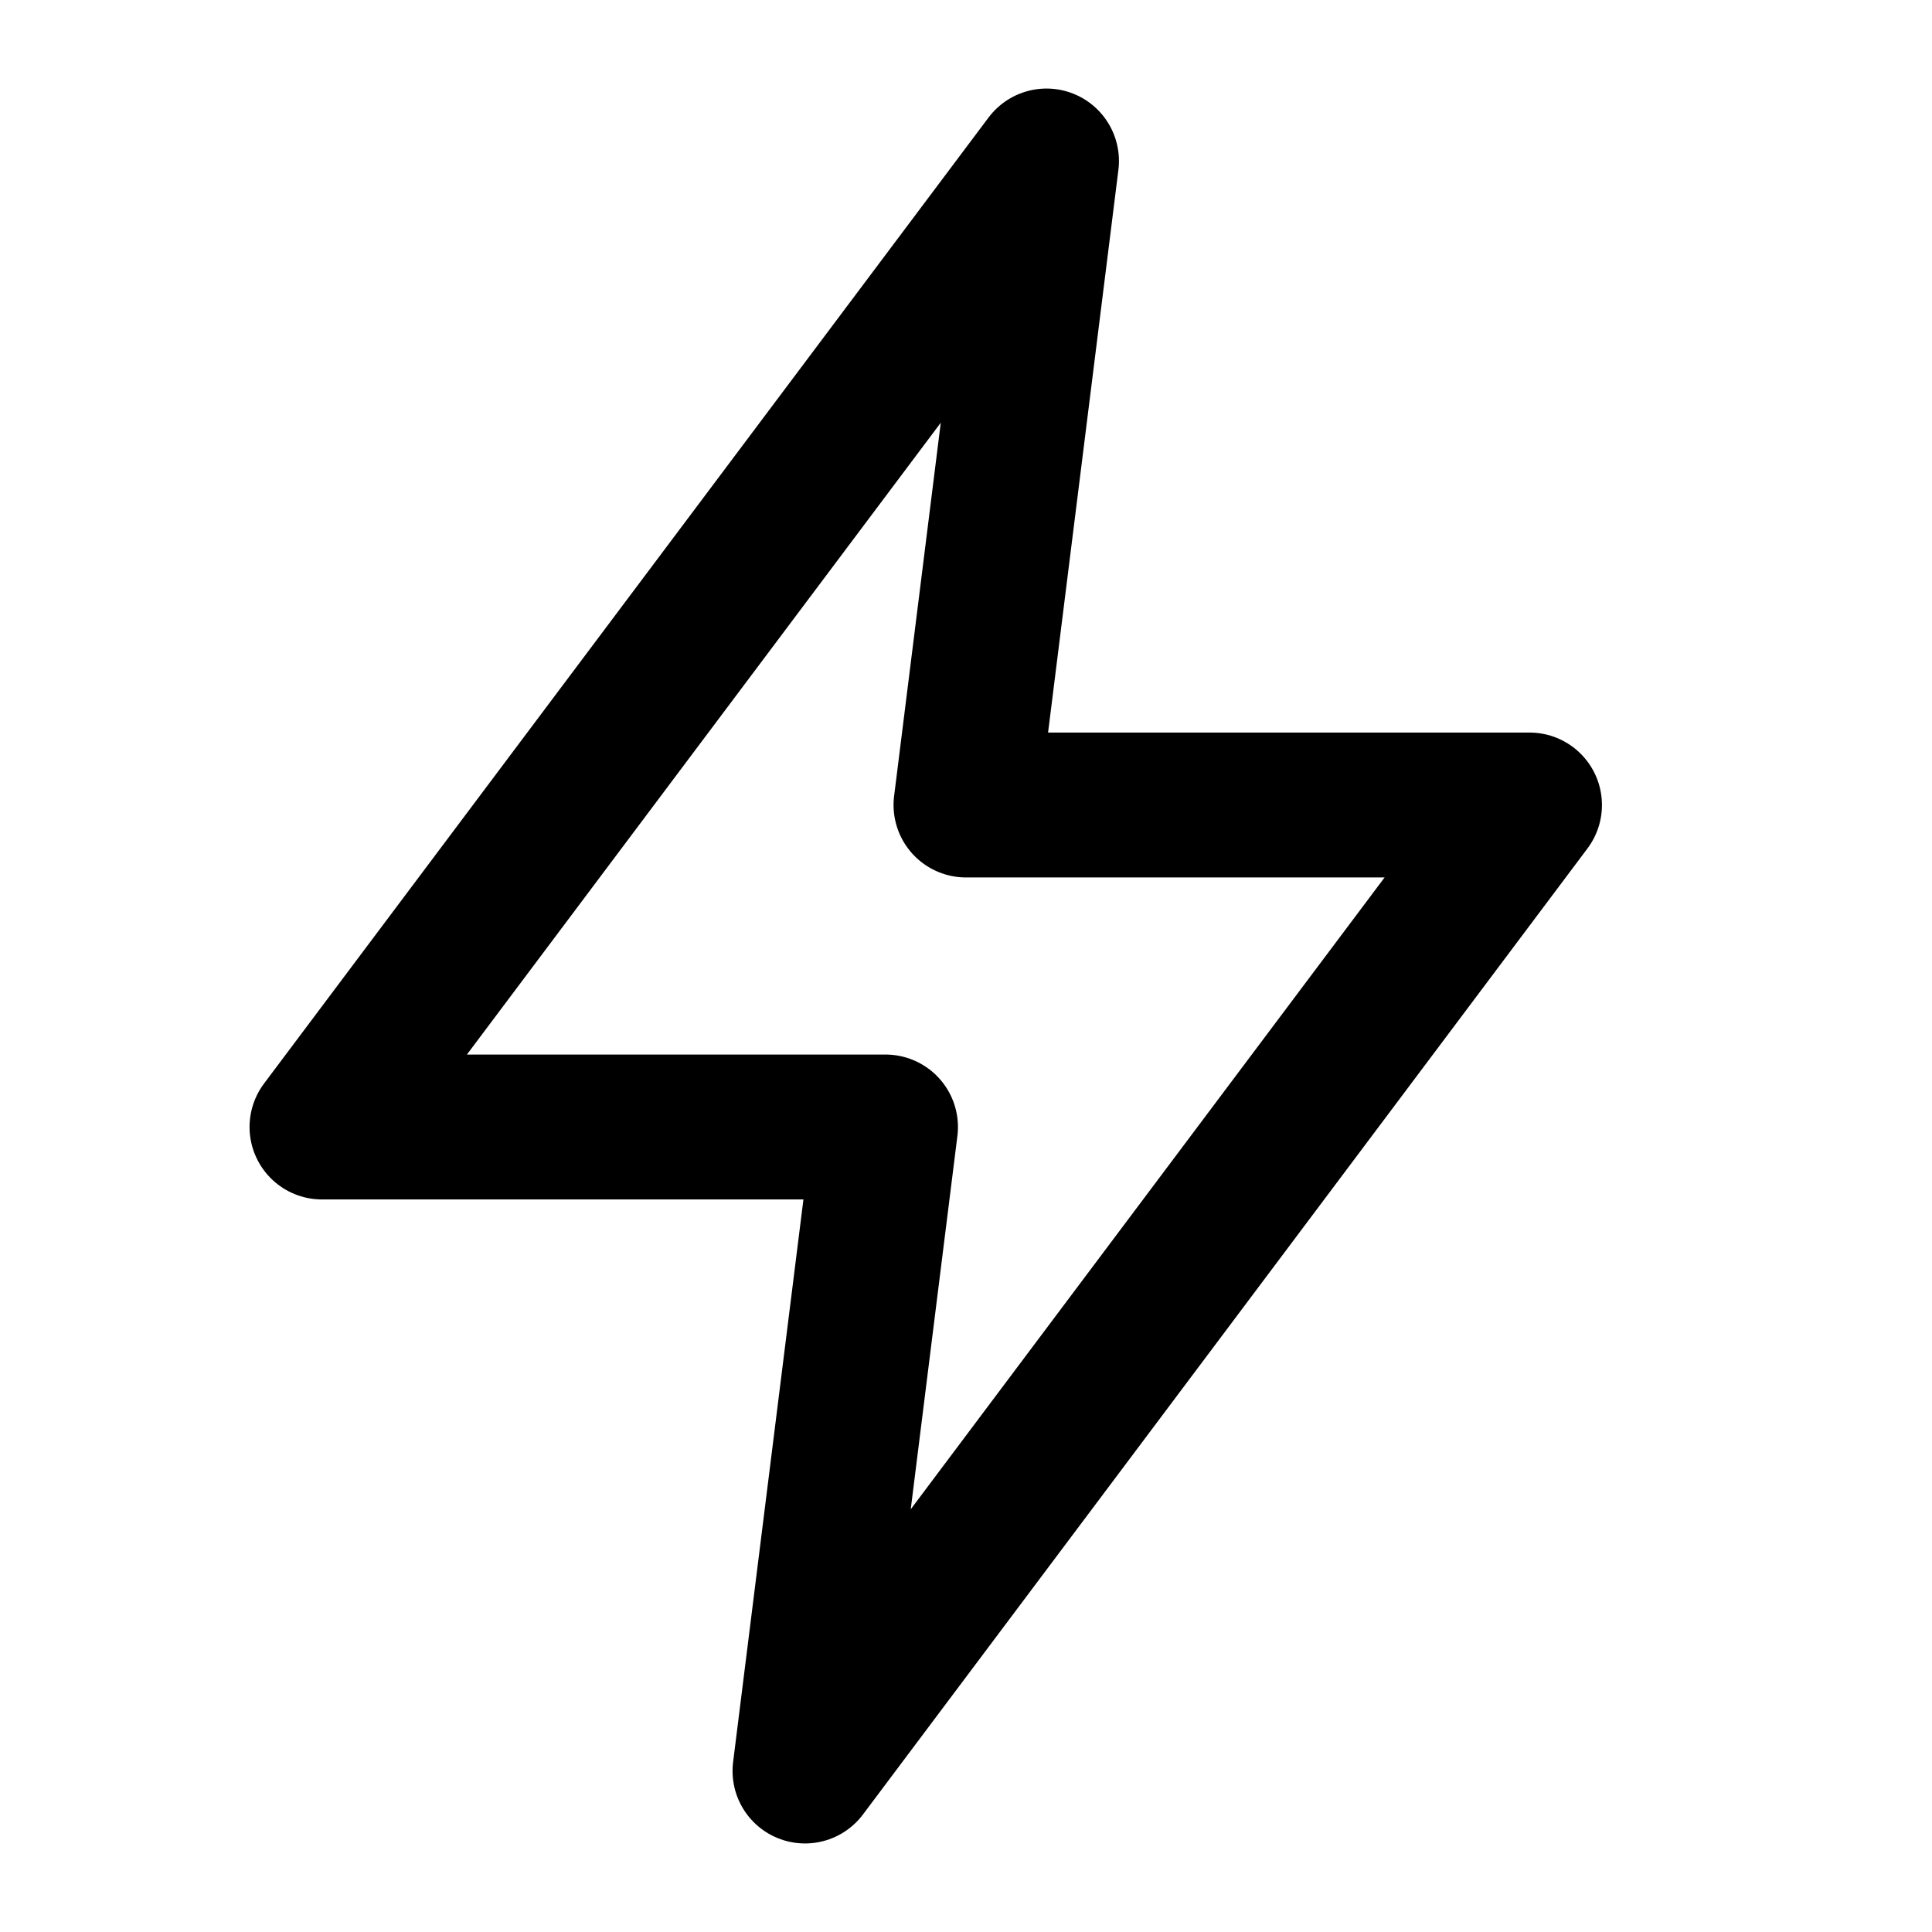
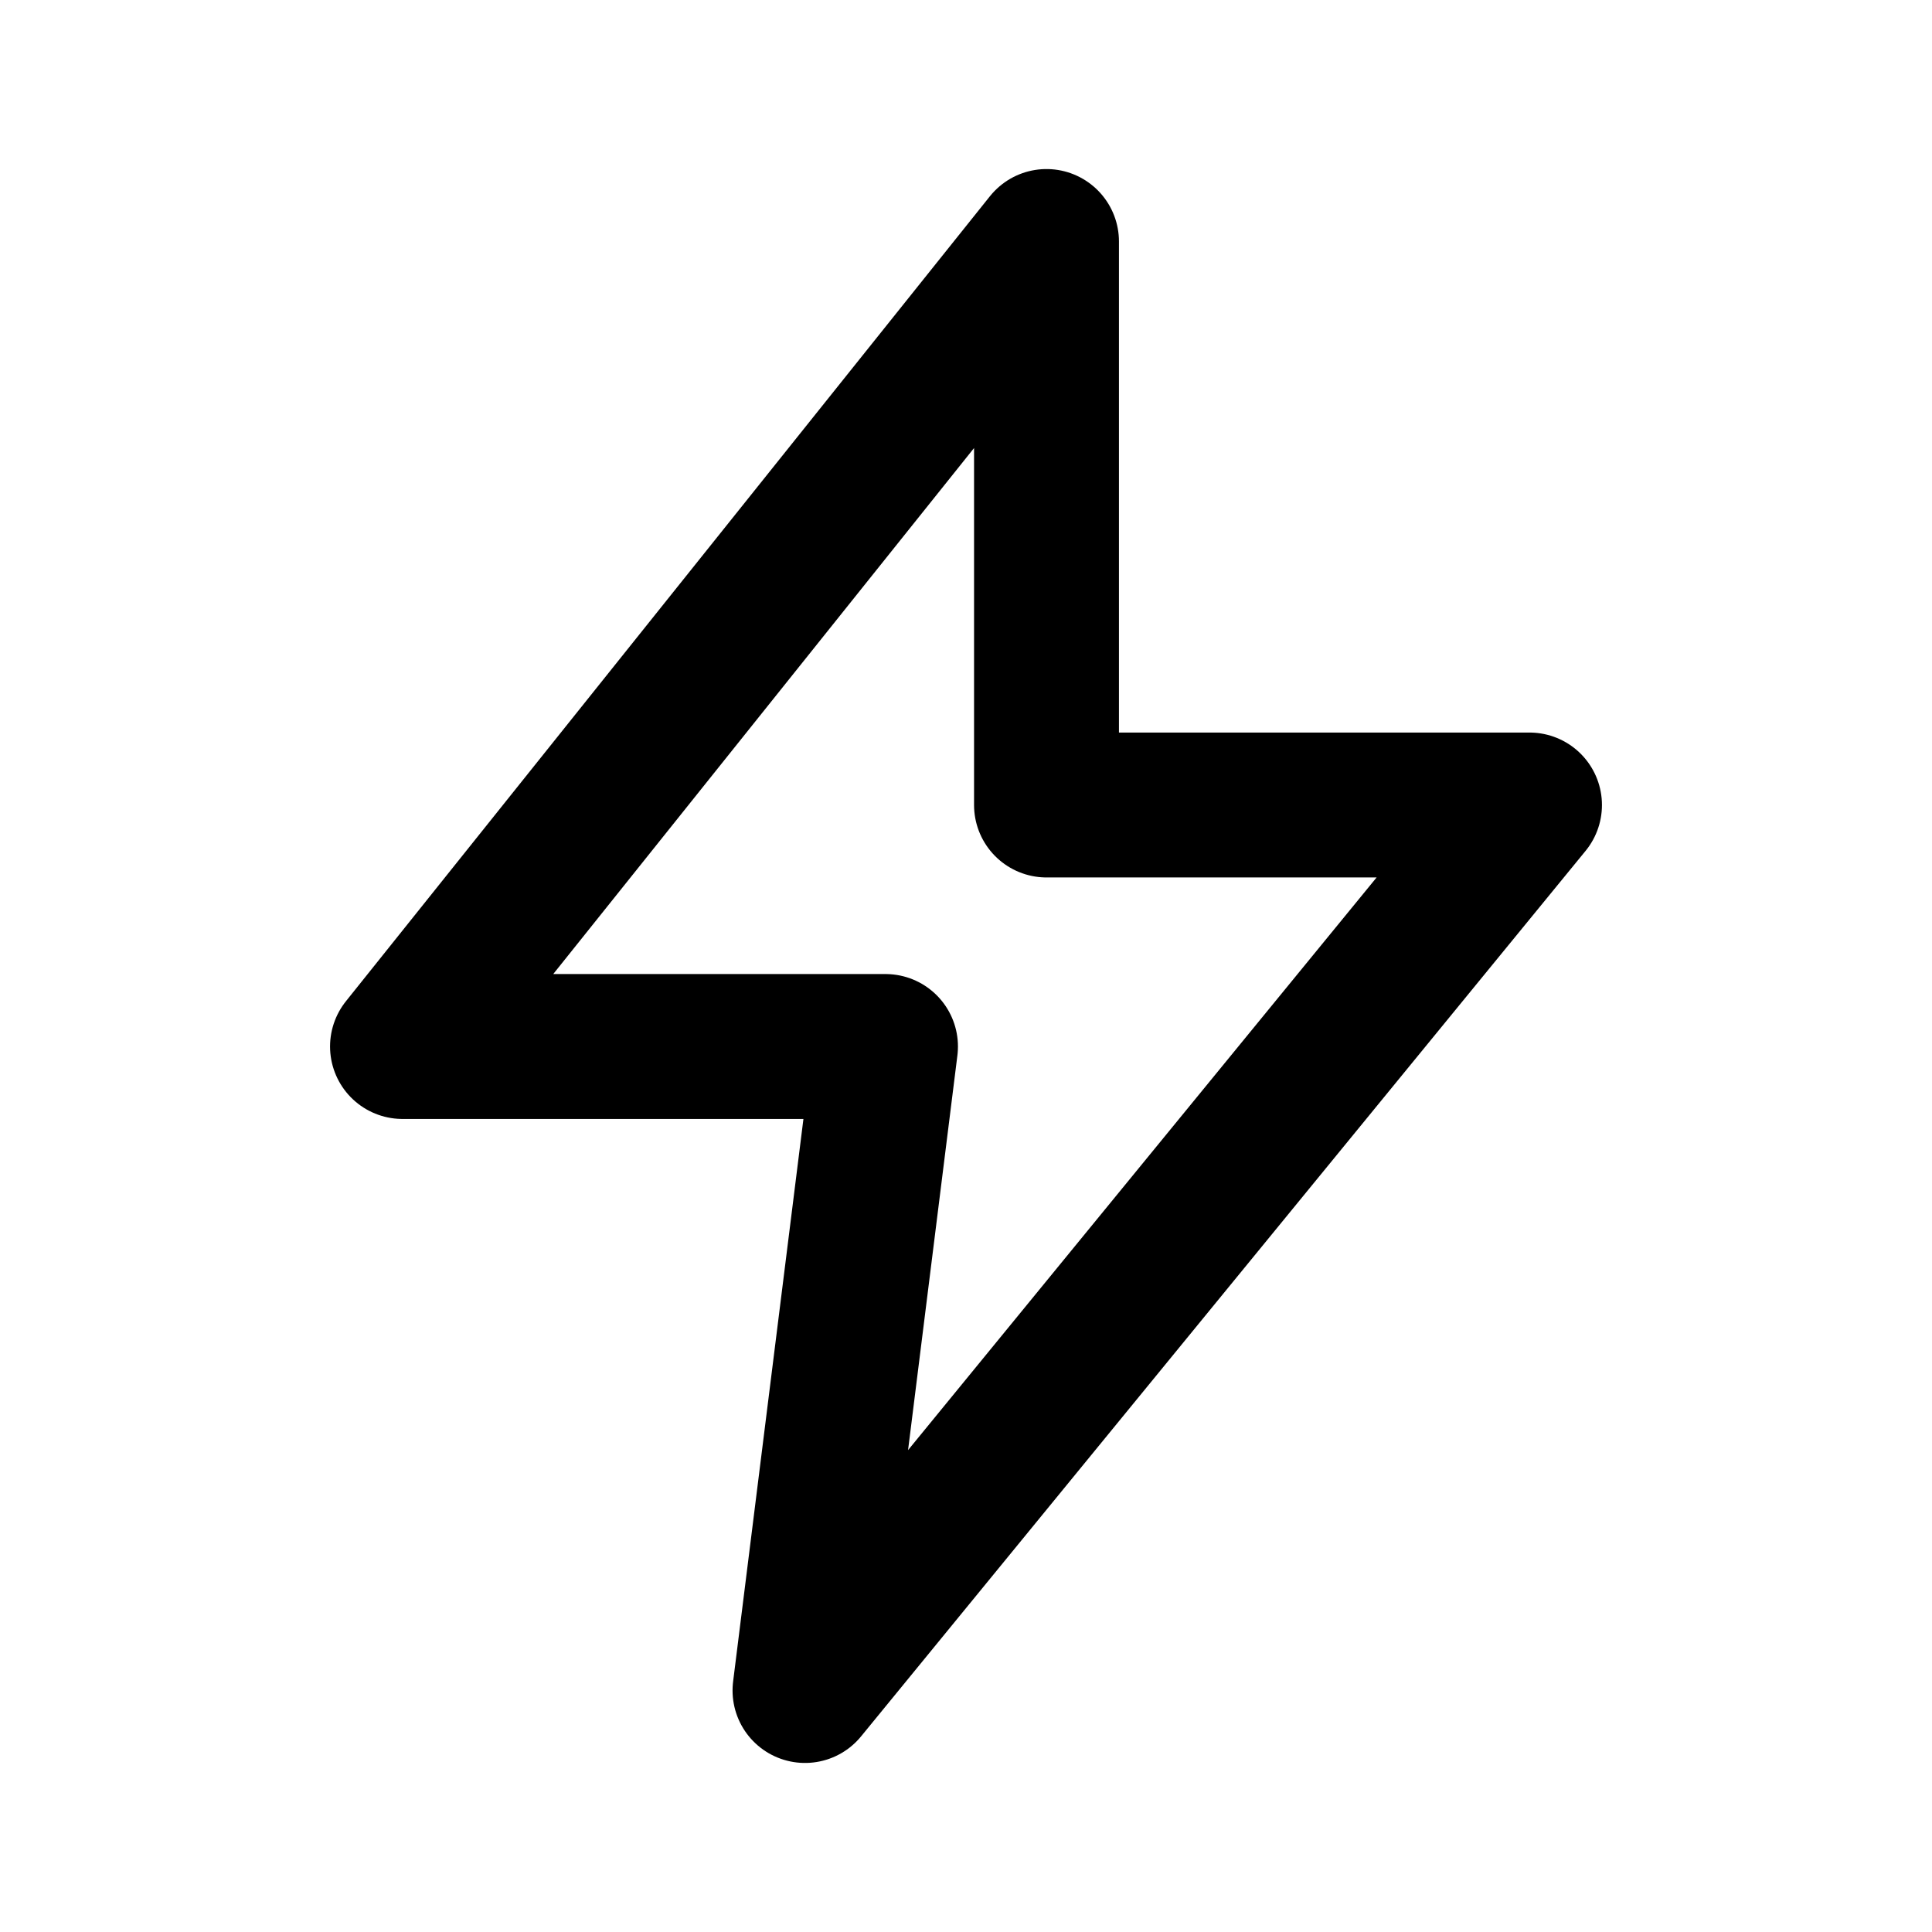
<svg xmlns="http://www.w3.org/2000/svg" viewBox="0 0 24 24" fill="none" stroke="currentColor" stroke-width="1.8" stroke-linecap="round" stroke-linejoin="round">
-   <path d="M13 2L4 14h7l-1 8 9-12h-7z" />
+   <path d="M 13 3L 5 13L 11 13L 10 21L 19 10L 13 10Z" />
</svg>
